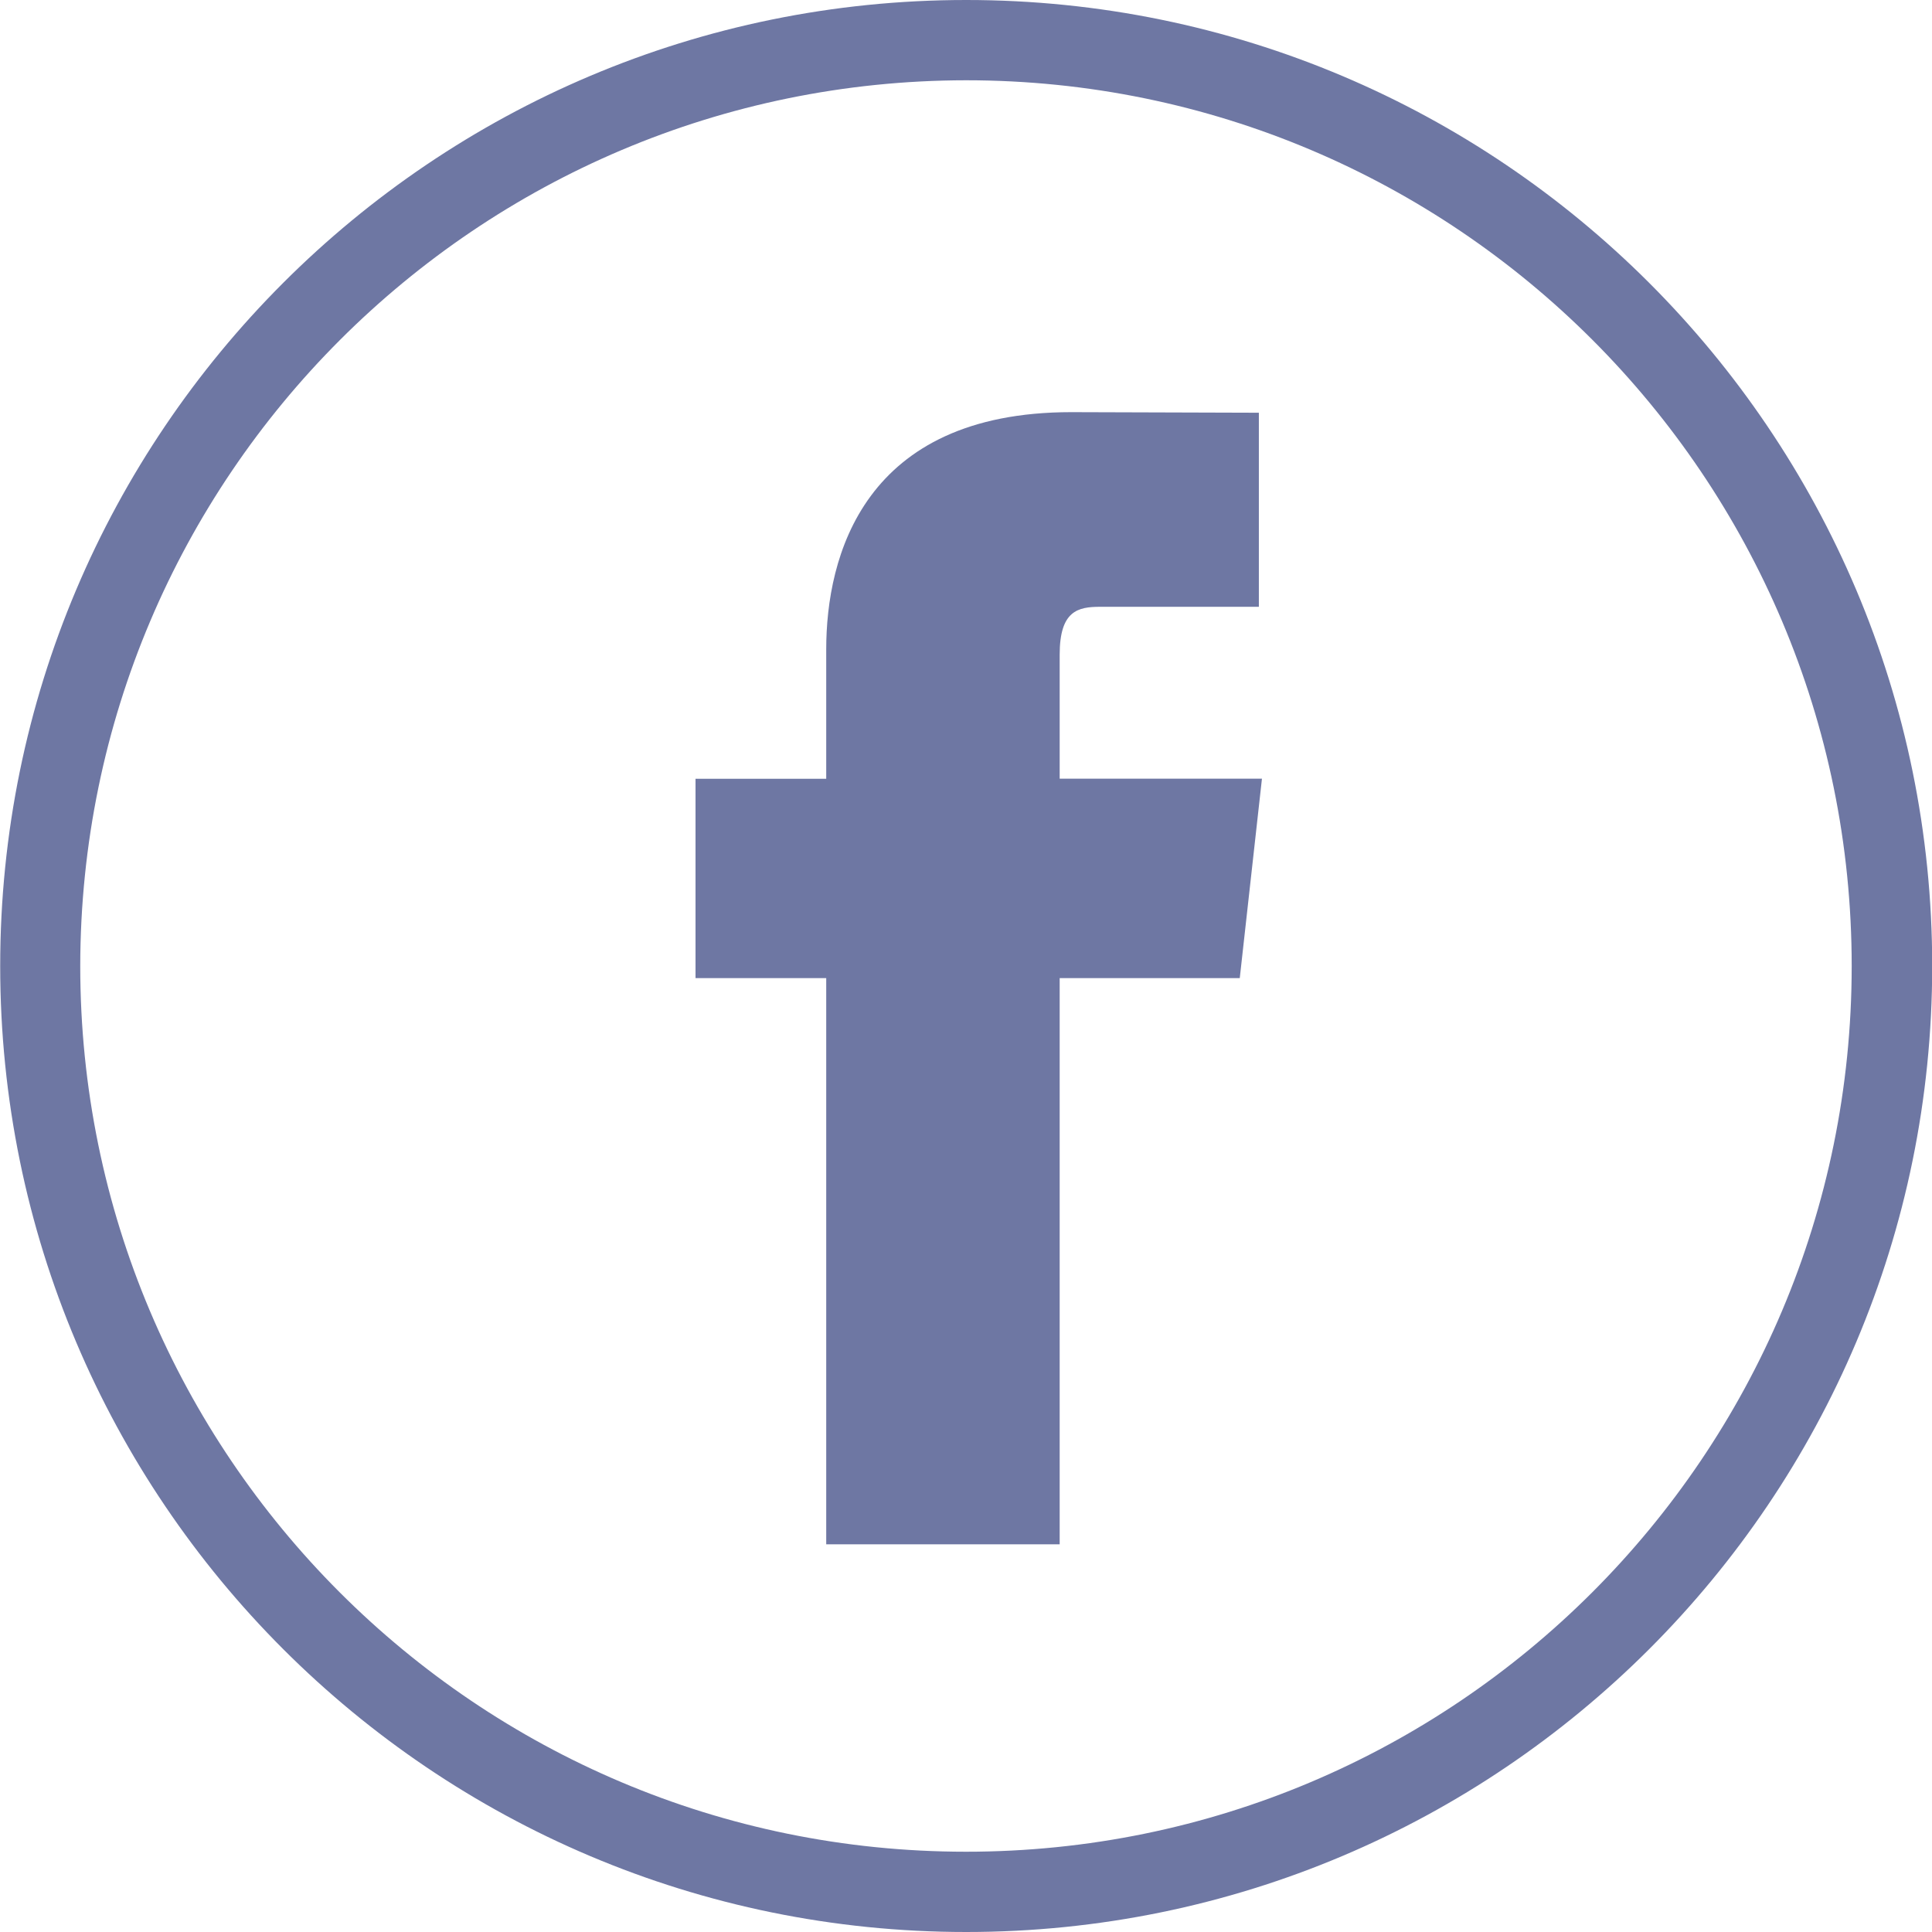
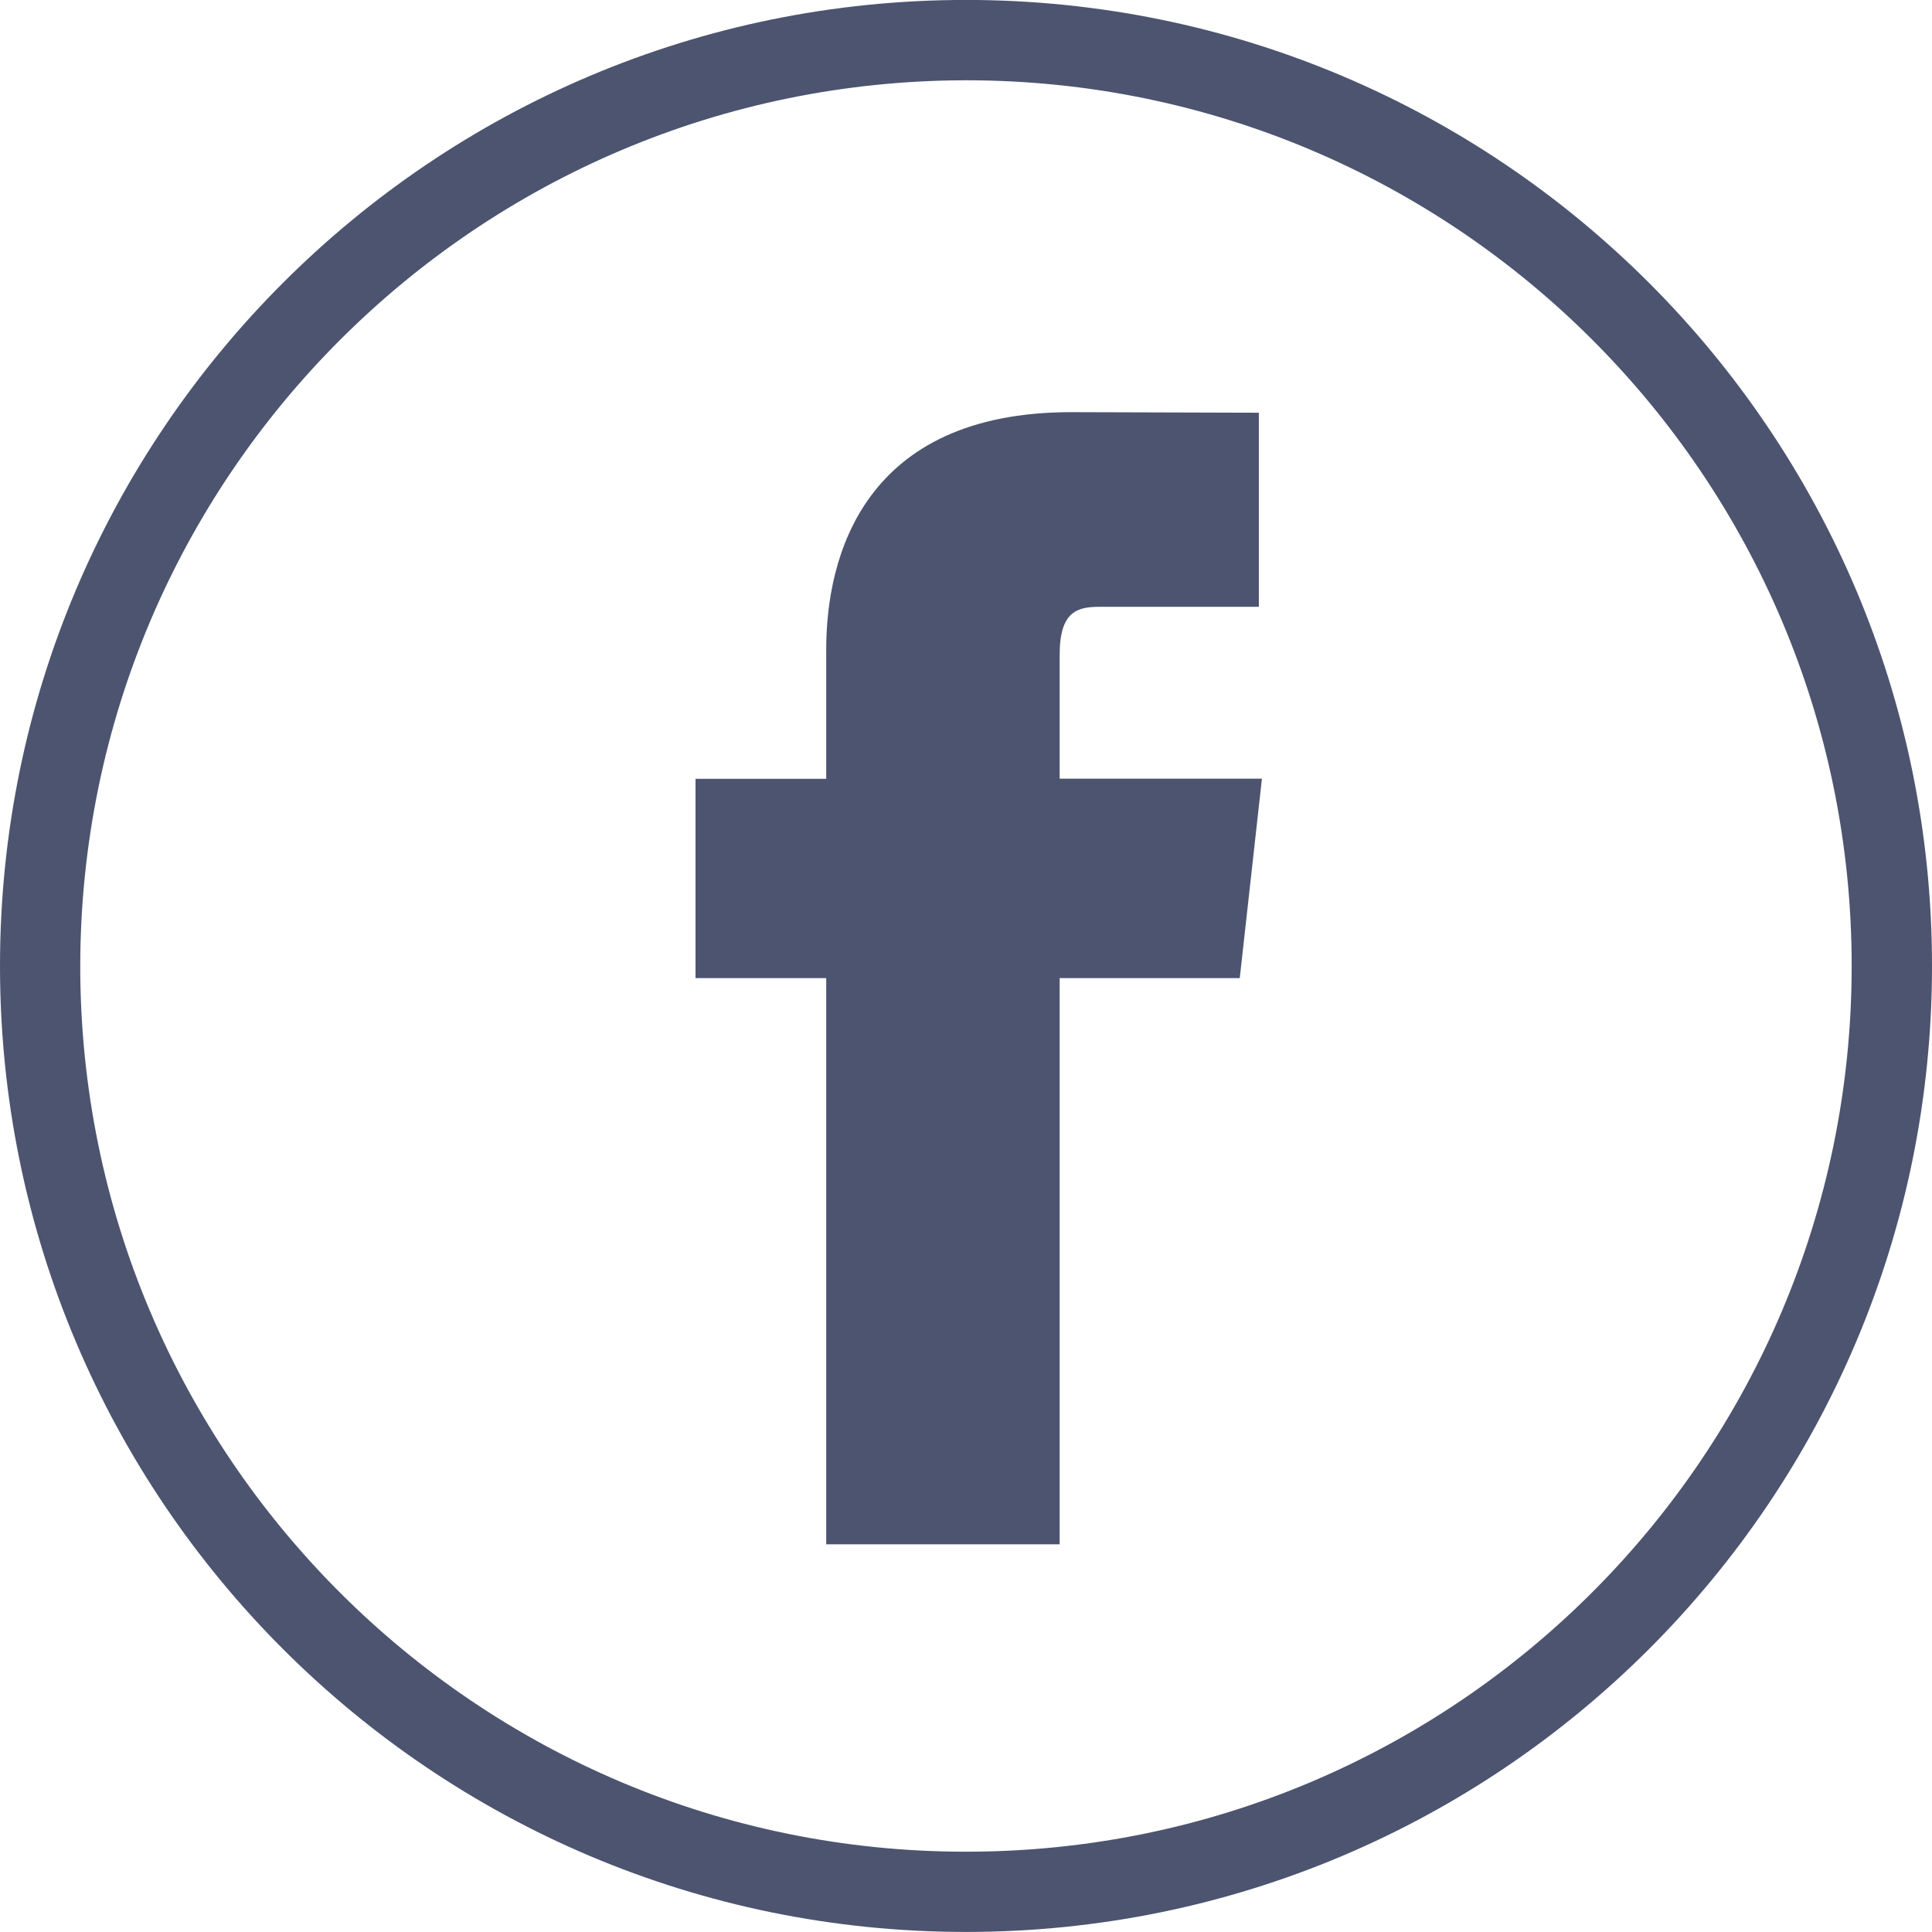
- <svg xmlns="http://www.w3.org/2000/svg" width="60" height="60" viewBox="0 0 60 60">
-   <g id="Group_1819" data-name="Group 1819" transform="translate(-3429 -4678)">
-     <g id="Group_1806" data-name="Group 1806">
-       <path id="Path_6330" data-name="Path 6330" d="M456,49.994A27.507,27.507,0,1,1,428.486,77.5,27.538,27.538,0,0,1,456,49.994m0-2.493a30,30,0,1,0,30,30,30,30,0,0,0-30-30Z" transform="translate(3003.006 4630.499)" fill="#6e77a3" />
-       <g id="Group_1779" data-name="Group 1779" transform="translate(3450.6 4690.8)">
-         <path id="Path_6320" data-name="Path 6320" d="M466.719,85.684h7.25V68.1h5.593l.689-6.193h-6.282V58.056c0-1.367.569-1.487,1.254-1.487h4.932V50.542l-5.826-.018c-6.462,0-7.61,4.494-7.61,7.366v4.02H462.66V68.1h4.059Z" transform="translate(-462.66 -50.524)" fill="#6e77a3" />
+ <svg xmlns="http://www.w3.org/2000/svg" width="40.884" height="40.884" viewBox="0 0 40.884 40.884">
+   <g id="组_5251" data-name="组 5251" transform="translate(21462 9516.924)">
+     <g id="组_4434" data-name="组 4434" transform="translate(-22852.461 -10935)">
+       <g id="组_1806" data-name="组 1806" transform="translate(1390.461 1418.076)">
+         <path id="路径_6330" data-name="路径 6330" d="M446.437,49.2a18.743,18.743,0,1,1-18.745,18.743A18.765,18.765,0,0,1,446.437,49.2m0-1.7a20.442,20.442,0,1,0,20.441,20.442A20.442,20.442,0,0,0,446.437,47.5Z" transform="translate(-425.994 -47.501)" fill="#4c5470" />
+         <g id="组_1779" data-name="组 1779" transform="translate(14.718 8.722)">
+           <path id="路径_6320" data-name="路径 6320" d="M465.426,74.482h4.94V62.5h3.811l.469-4.22h-4.28V55.656c0-.932.388-1.013.854-1.013h3.361V50.536l-3.97-.012c-4.4,0-5.185,3.062-5.185,5.019v2.74H462.66V62.5h2.766Z" transform="translate(-462.66 -50.524)" fill="#4c5470" />
+         </g>
      </g>
    </g>
  </g>
</svg>
